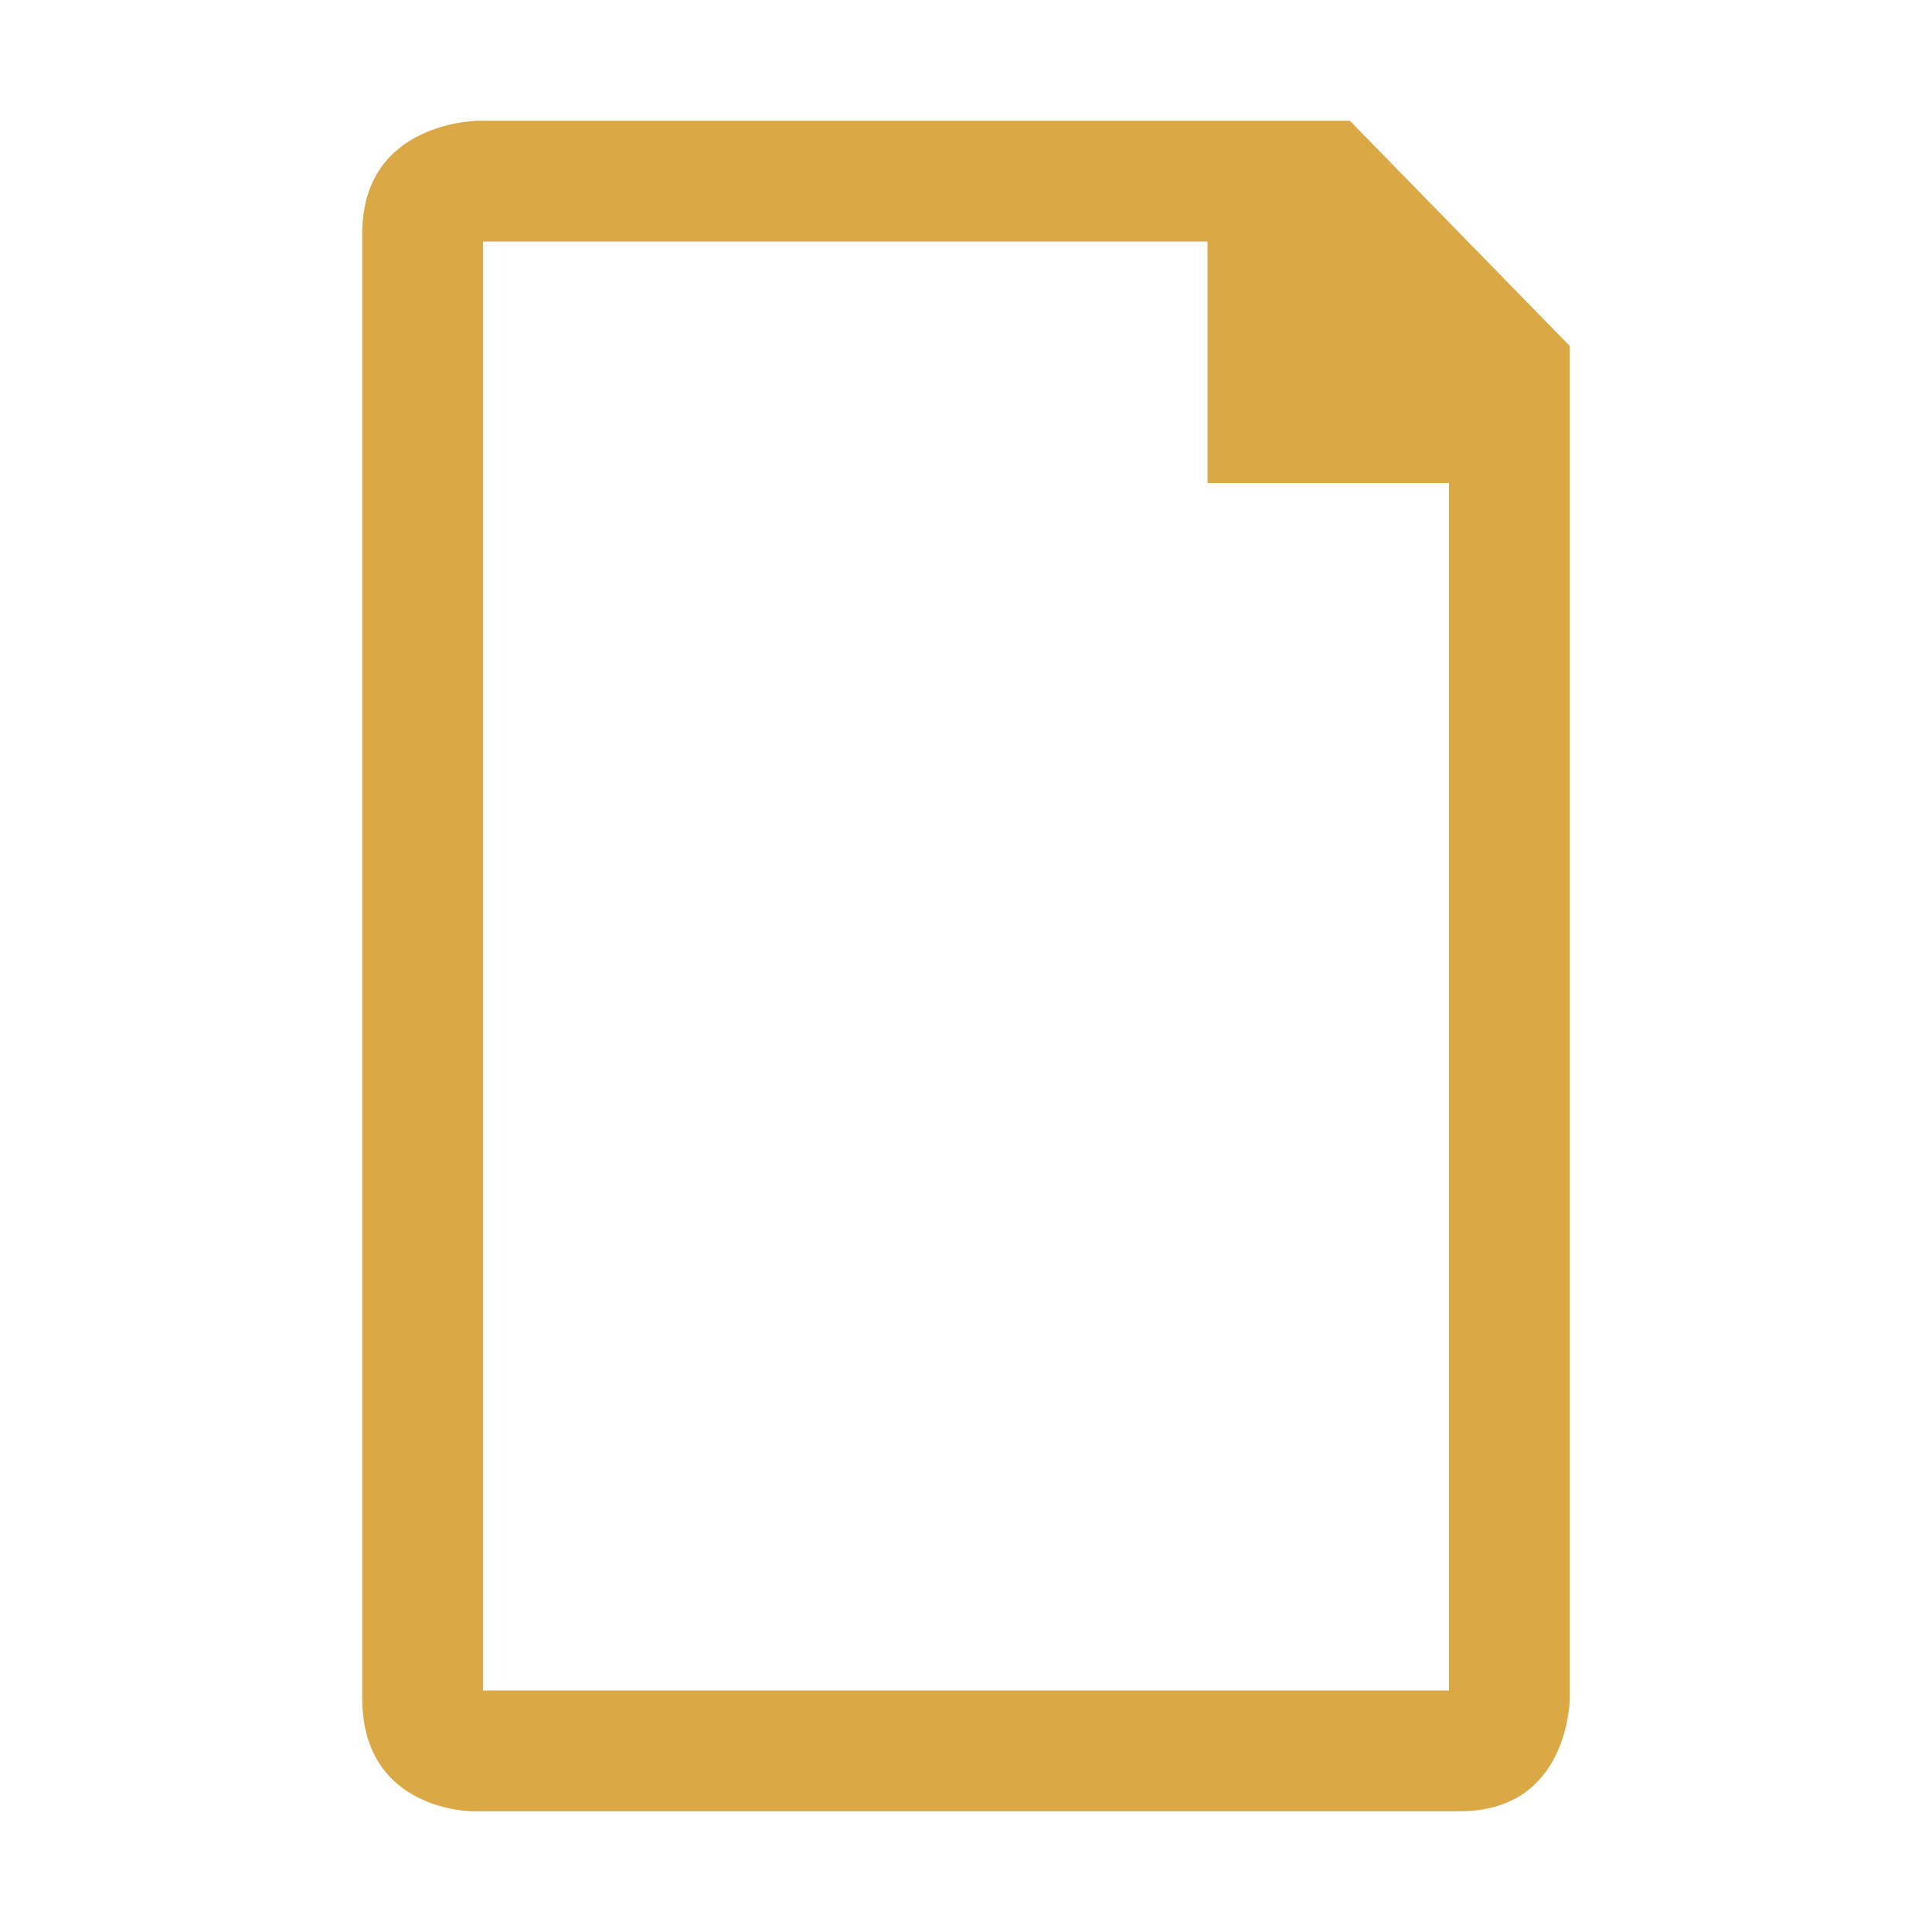
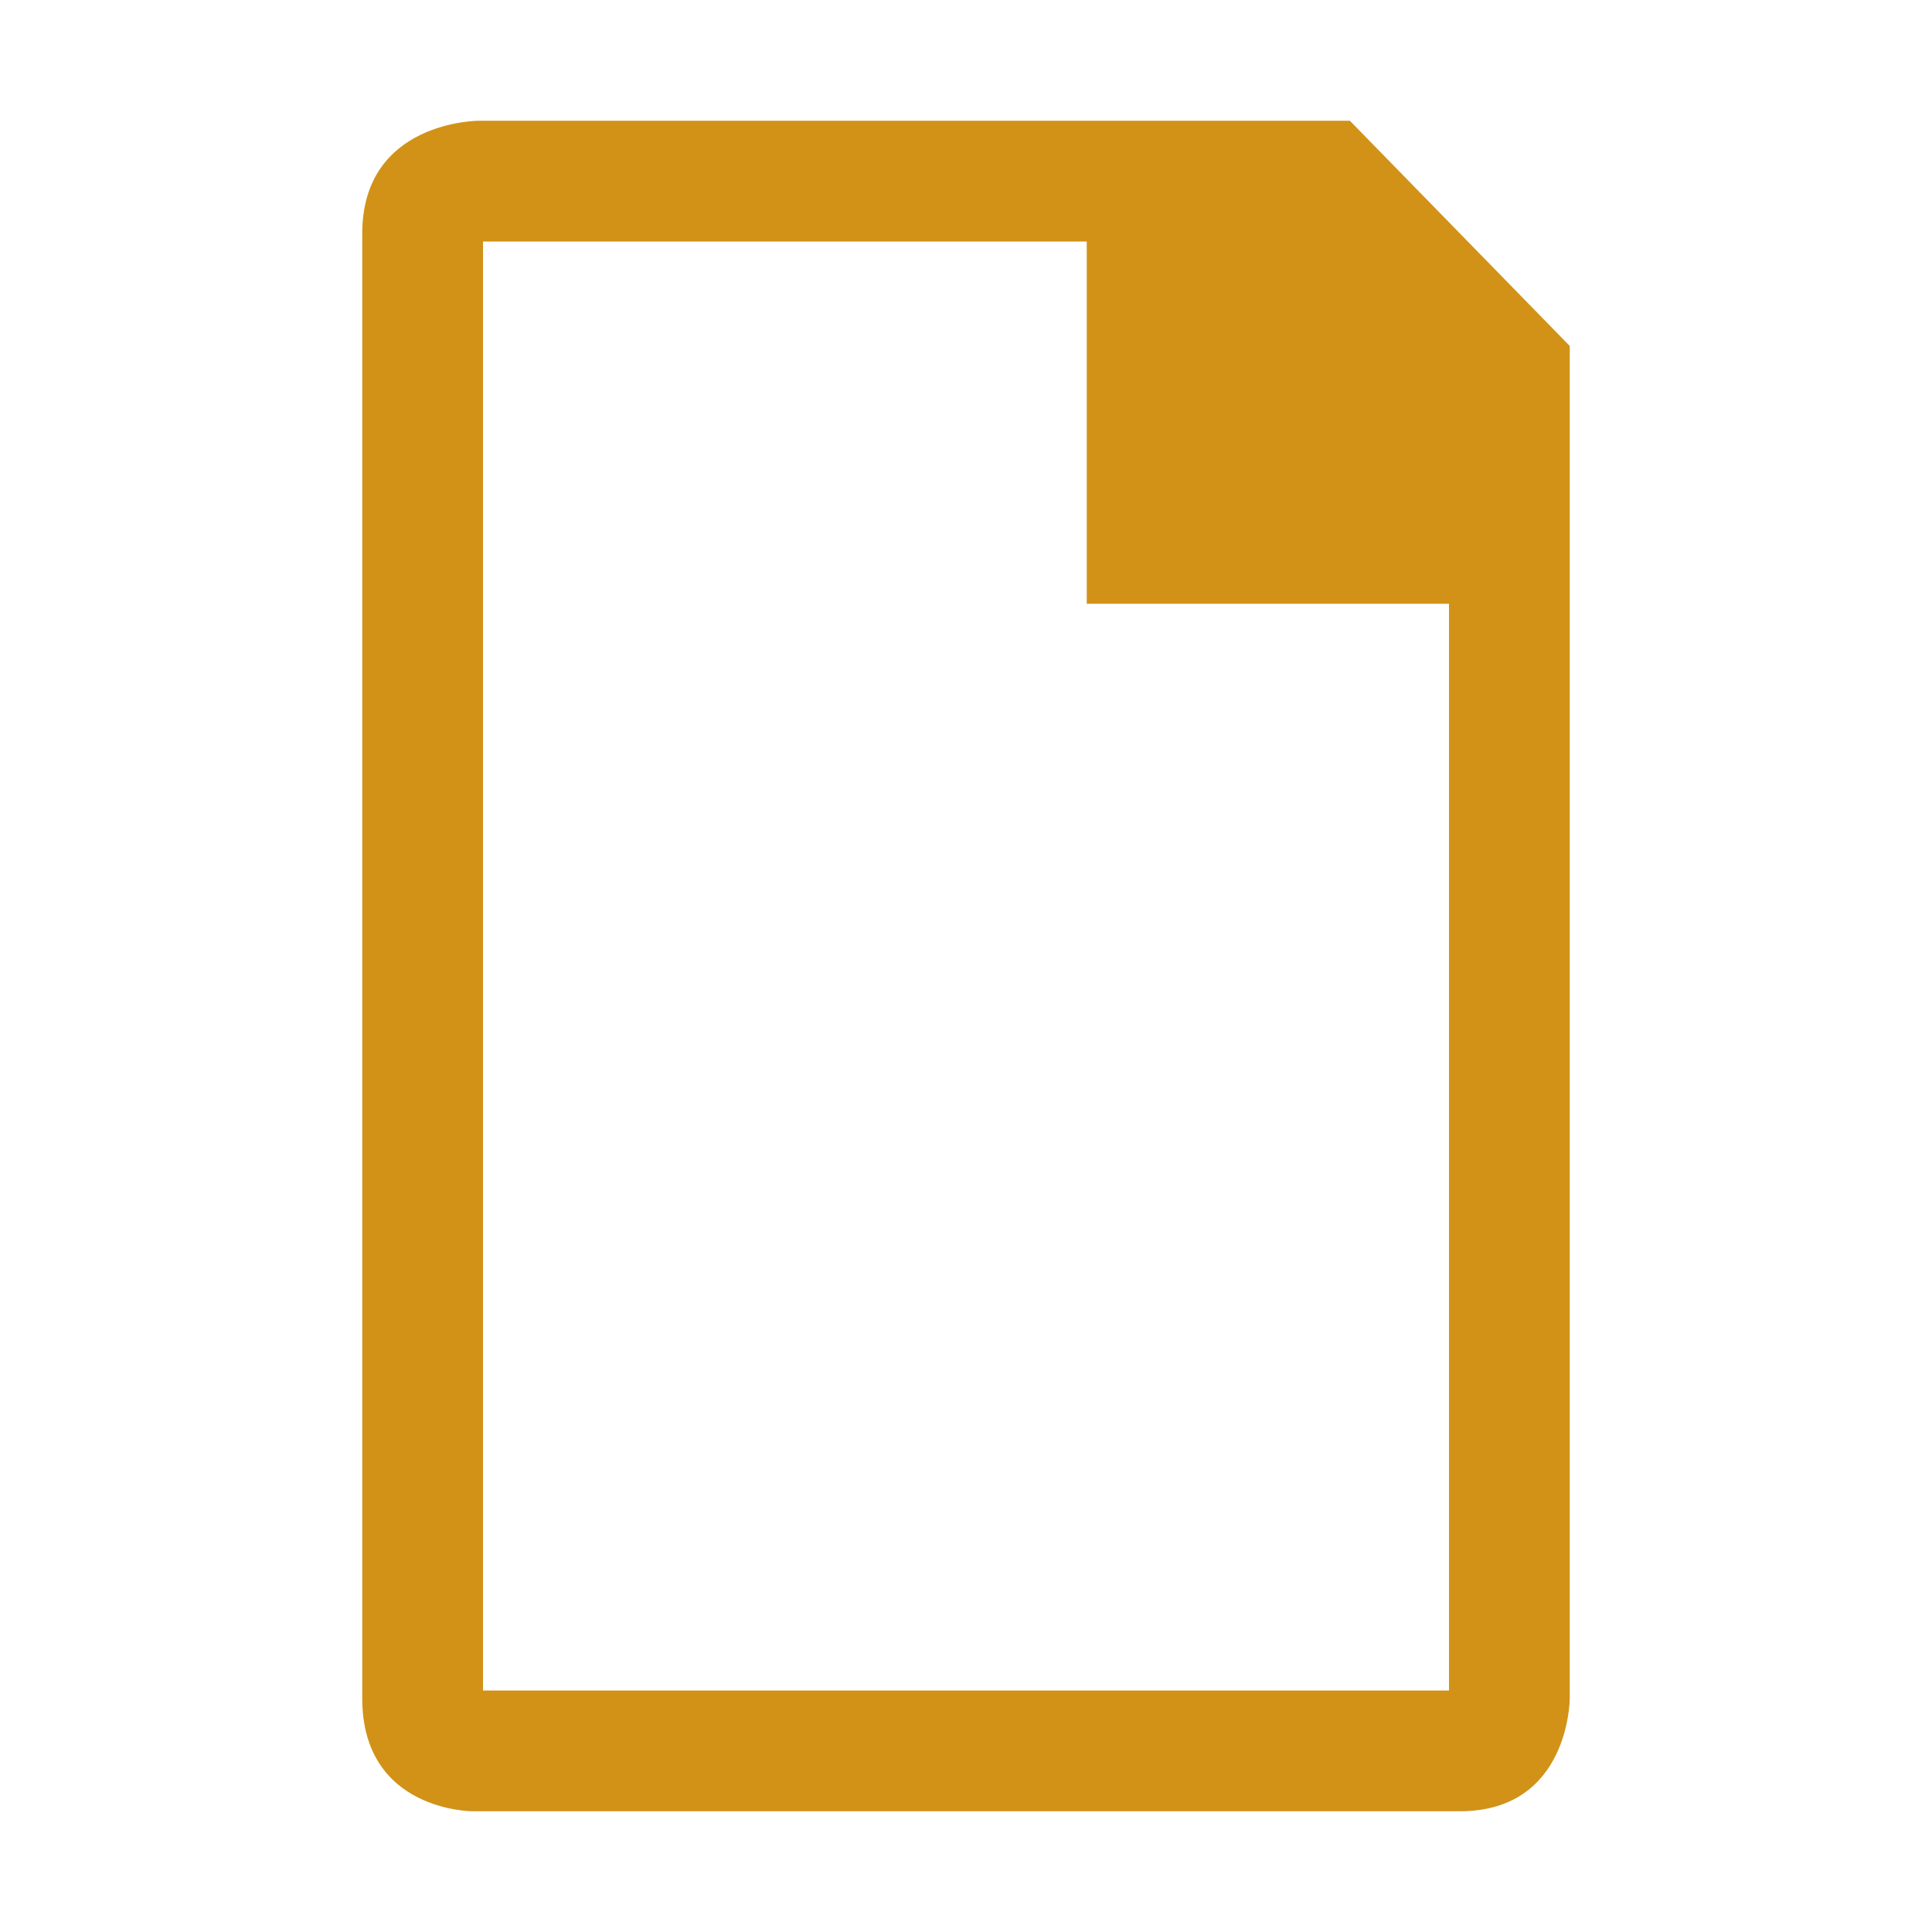
<svg xmlns="http://www.w3.org/2000/svg" width="16" height="16" viewBox="0 0 16 16" id="svg2" version="1.1">
  <defs id="defs8" />
-   <path style="fill:#d19217;fill-opacity:0.8" d="M 3.964,1 C 3.964,1 3,1 3,1.935 L 3,14.065 C 3,15 3.911,15 3.911,15 l 8.179,0 C 13,15 13,14.065 13,14.065 L 13,2.865 11.179,1 3.911,1 Z M 4,2 l 6,0 0,2 2,0 0,10 -8,0 z" id="path4" />
+   <path style="fill:#d19217;fill-opacity:1" d="M 3.964,1 C 3.964,1 3,1 3,1.935 L 3,14.065 C 3,15 3.911,15 3.911,15 l 8.179,0 C 13,15 13,14.065 13,14.065 L 13,2.865 11.179,1 3.911,1 Z M 4,2 l 5,0 0,3 3,0 0,9 -8,0 z" id="path4" />
</svg>
